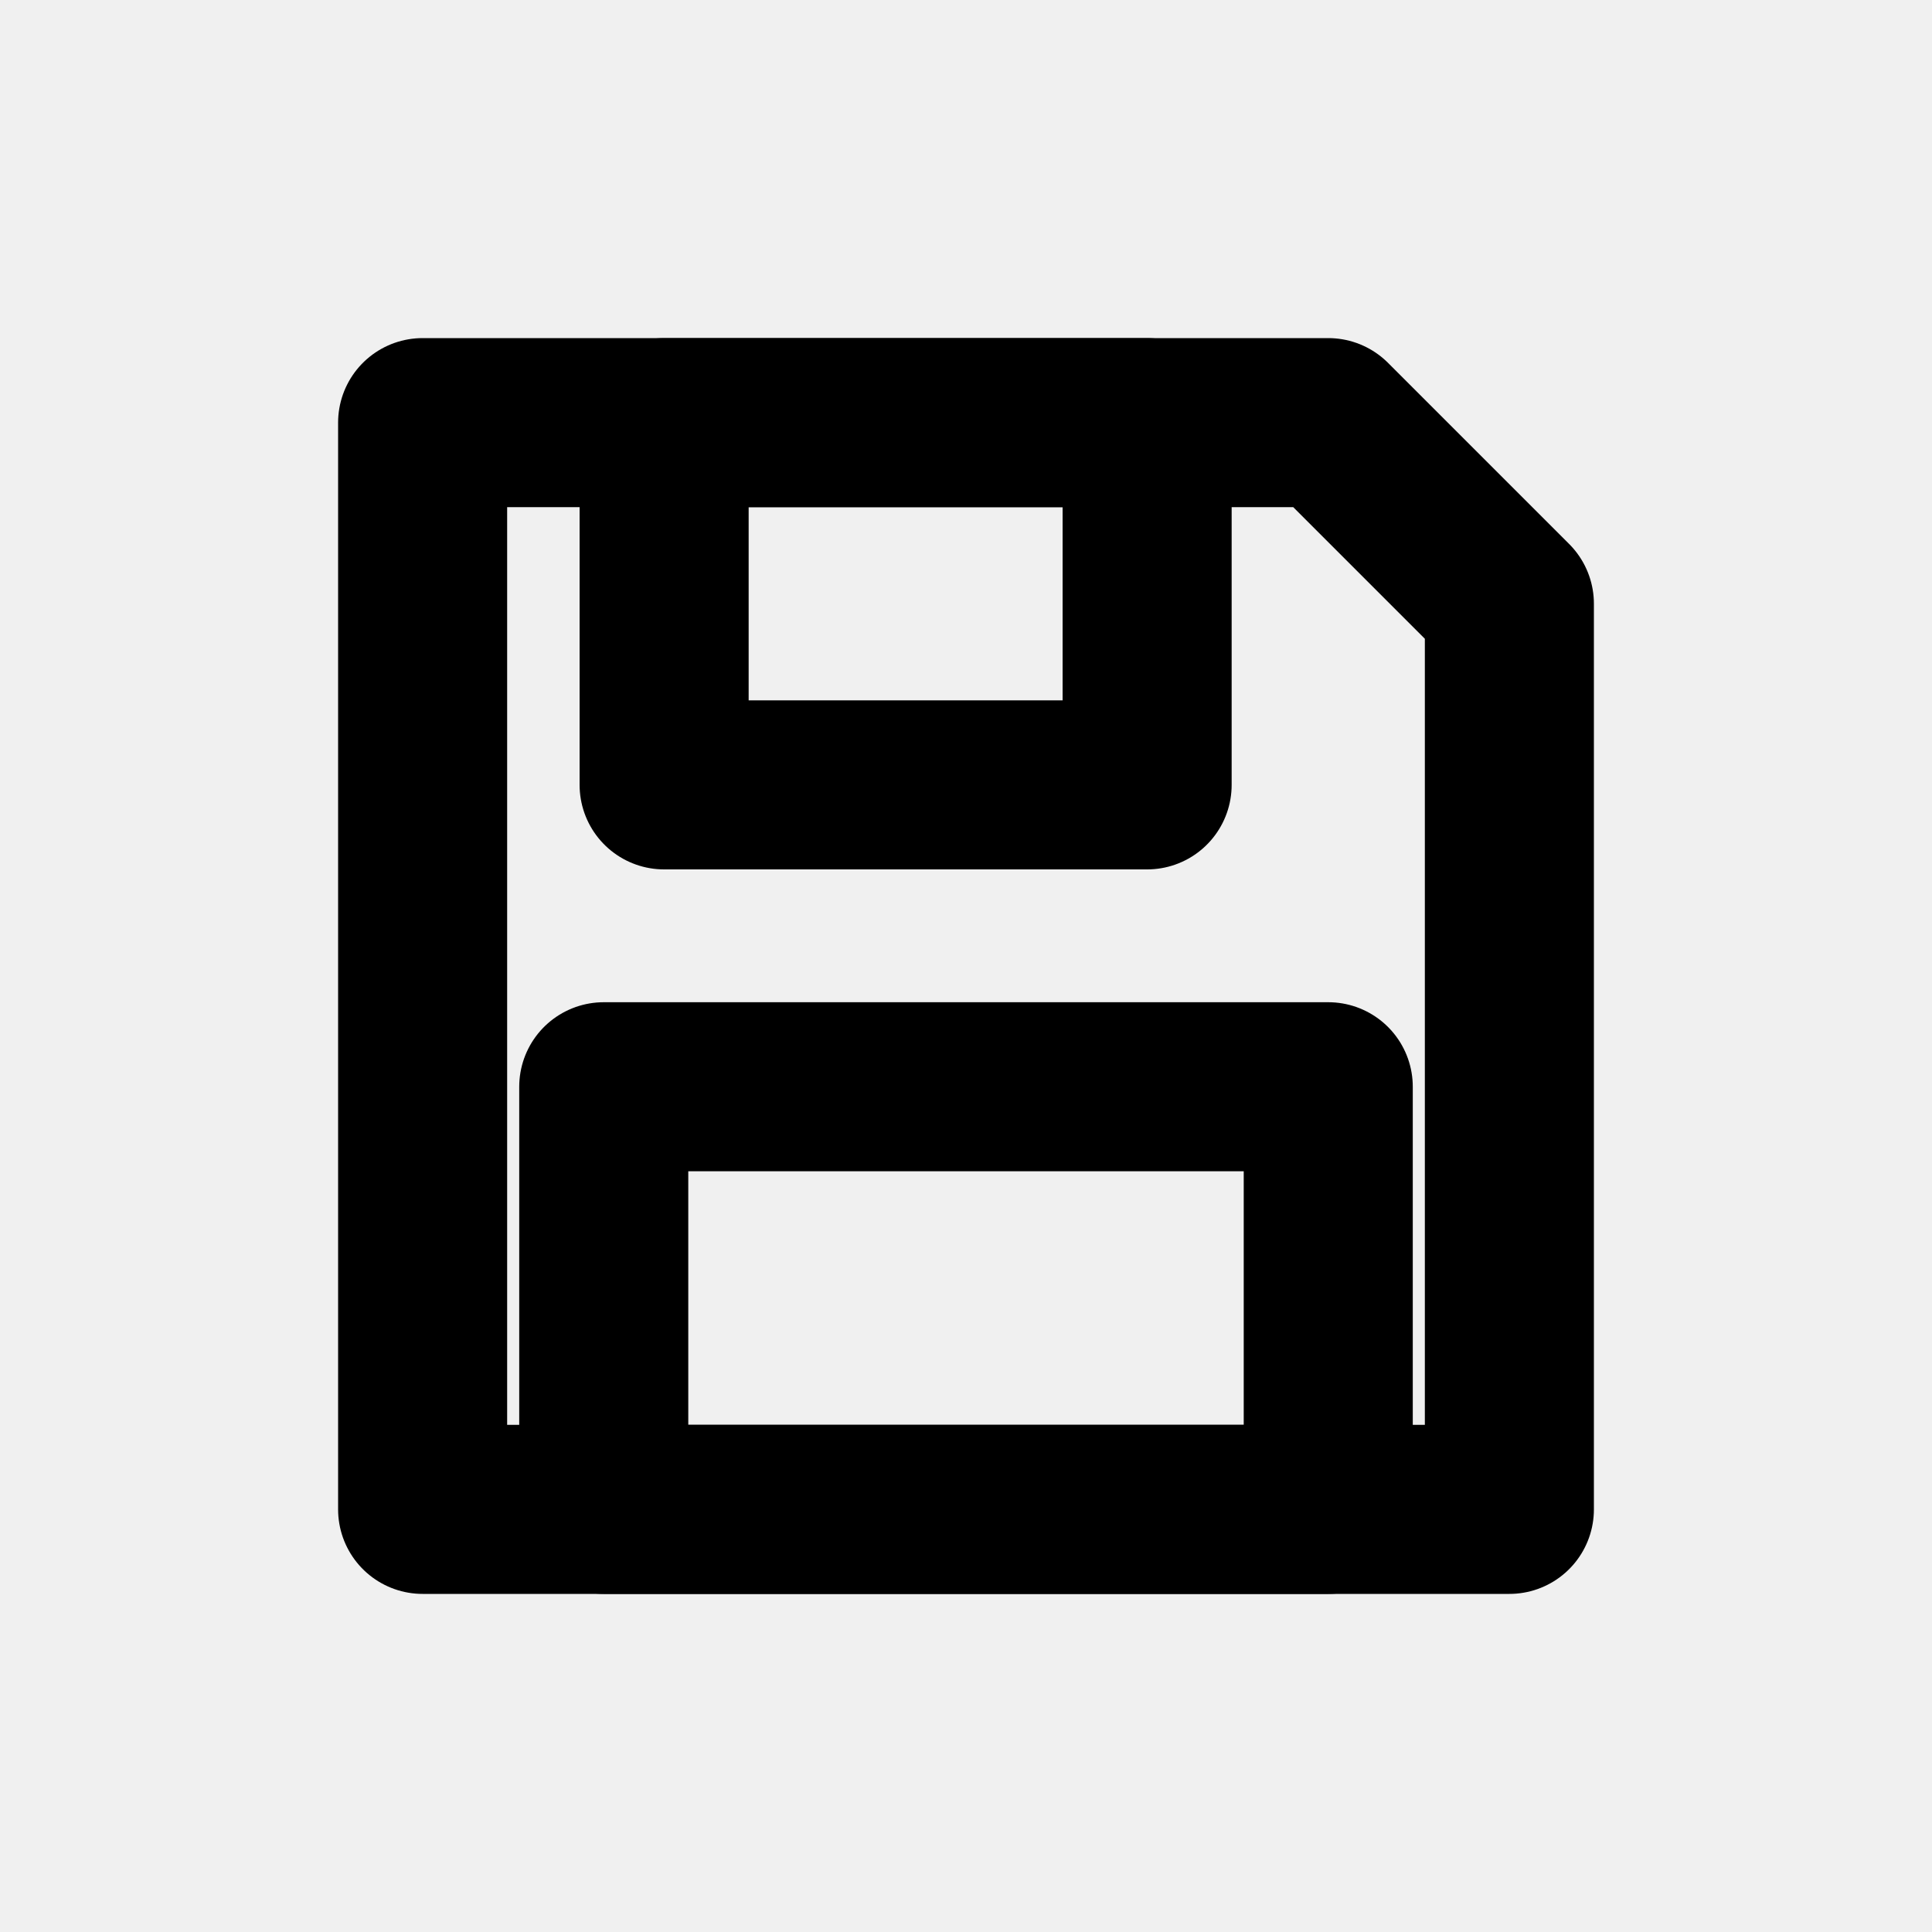
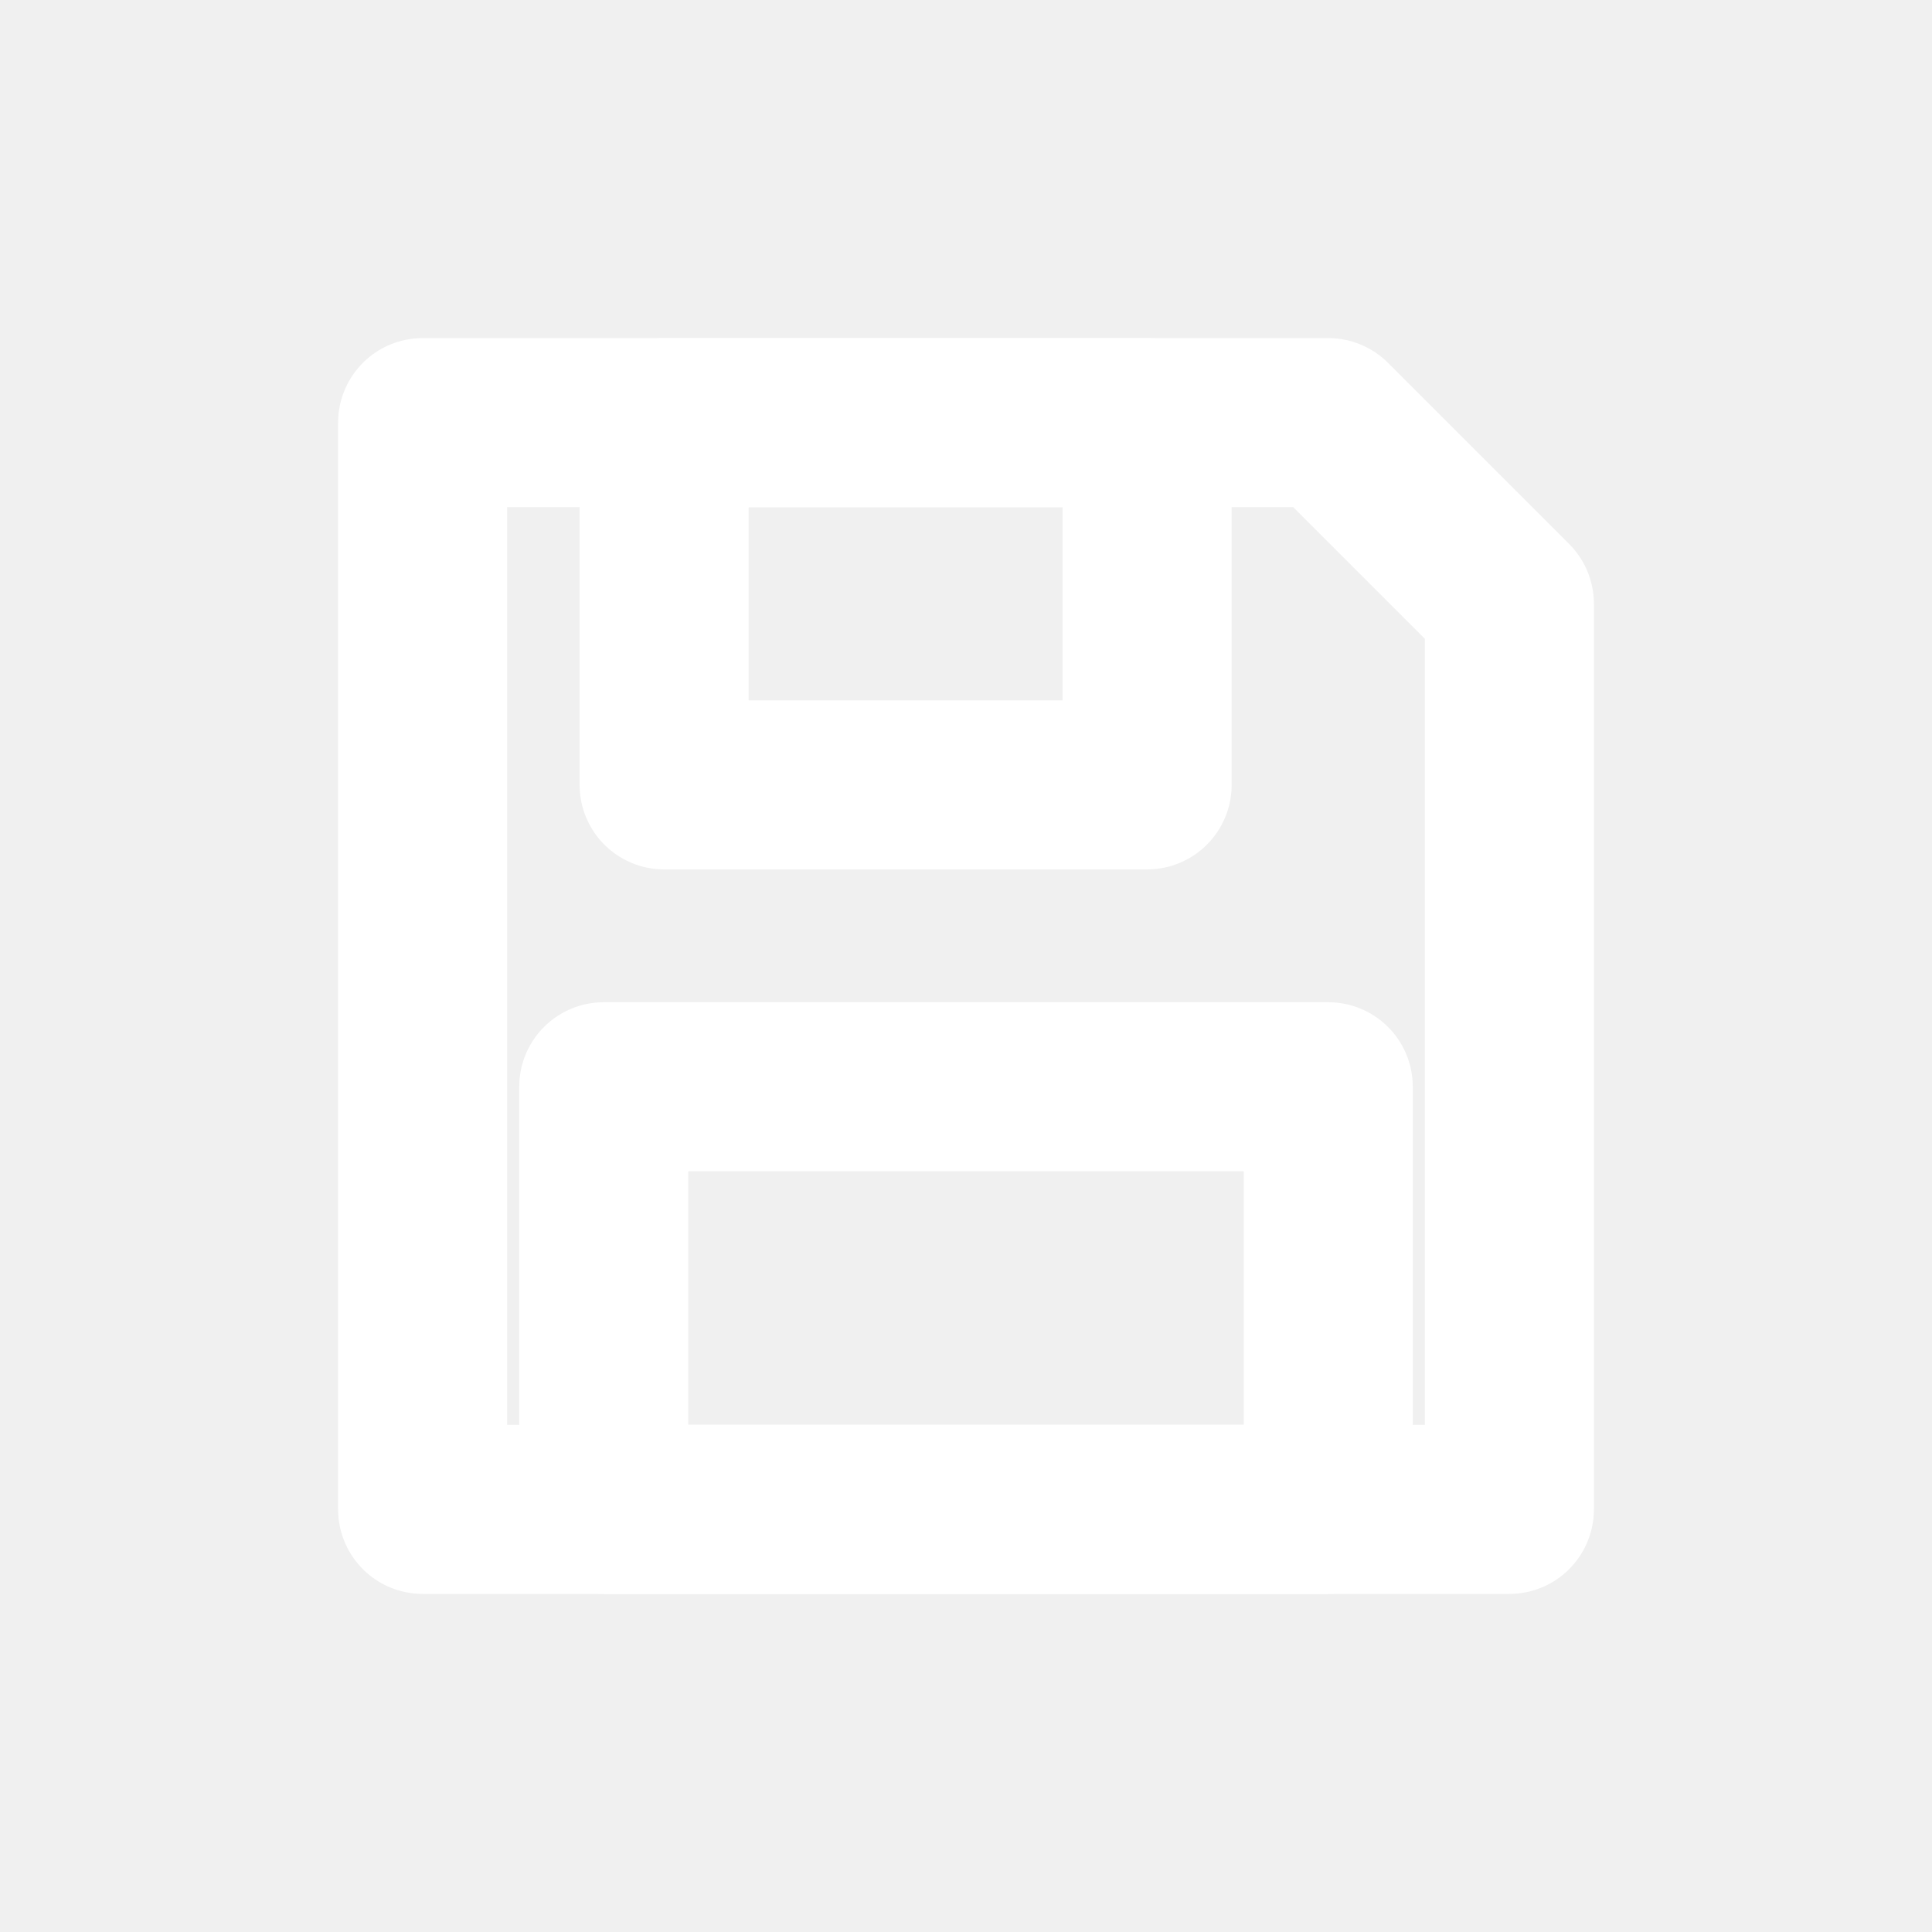
<svg xmlns="http://www.w3.org/2000/svg" width="16" height="16" viewBox="0 0 16 16">
-   <path d="M3.5 3.5 H11 L12.5 5 V12.5 H3.5 Z" fill="none" stroke="#000000" stroke-width="1.4" stroke-linecap="round" stroke-linejoin="round" />
-   <rect x="5.5" y="3.5" width="4" height="3" fill="none" stroke="#000000" stroke-width="1.4" stroke-linecap="round" stroke-linejoin="round" />
-   <rect x="5" y="9" width="6" height="3.5" fill="none" stroke="#000000" stroke-width="1.4" stroke-linecap="round" stroke-linejoin="round" />
+   <path d="M3.5 3.5 H11 L12.5 5 V12.5 H3.5 Z" fill="none" stroke="#FFFFFF" stroke-width="1.4" stroke-linecap="round" stroke-linejoin="round" />
+   <rect x="5.5" y="3.5" width="4" height="3" fill="none" stroke="#FFFFFF" stroke-width="1.4" stroke-linecap="round" stroke-linejoin="round" />
+   <rect x="5" y="9" width="6" height="3.5" fill="none" stroke="#FFFFFF" stroke-width="1.4" stroke-linecap="round" stroke-linejoin="round" />
</svg>
